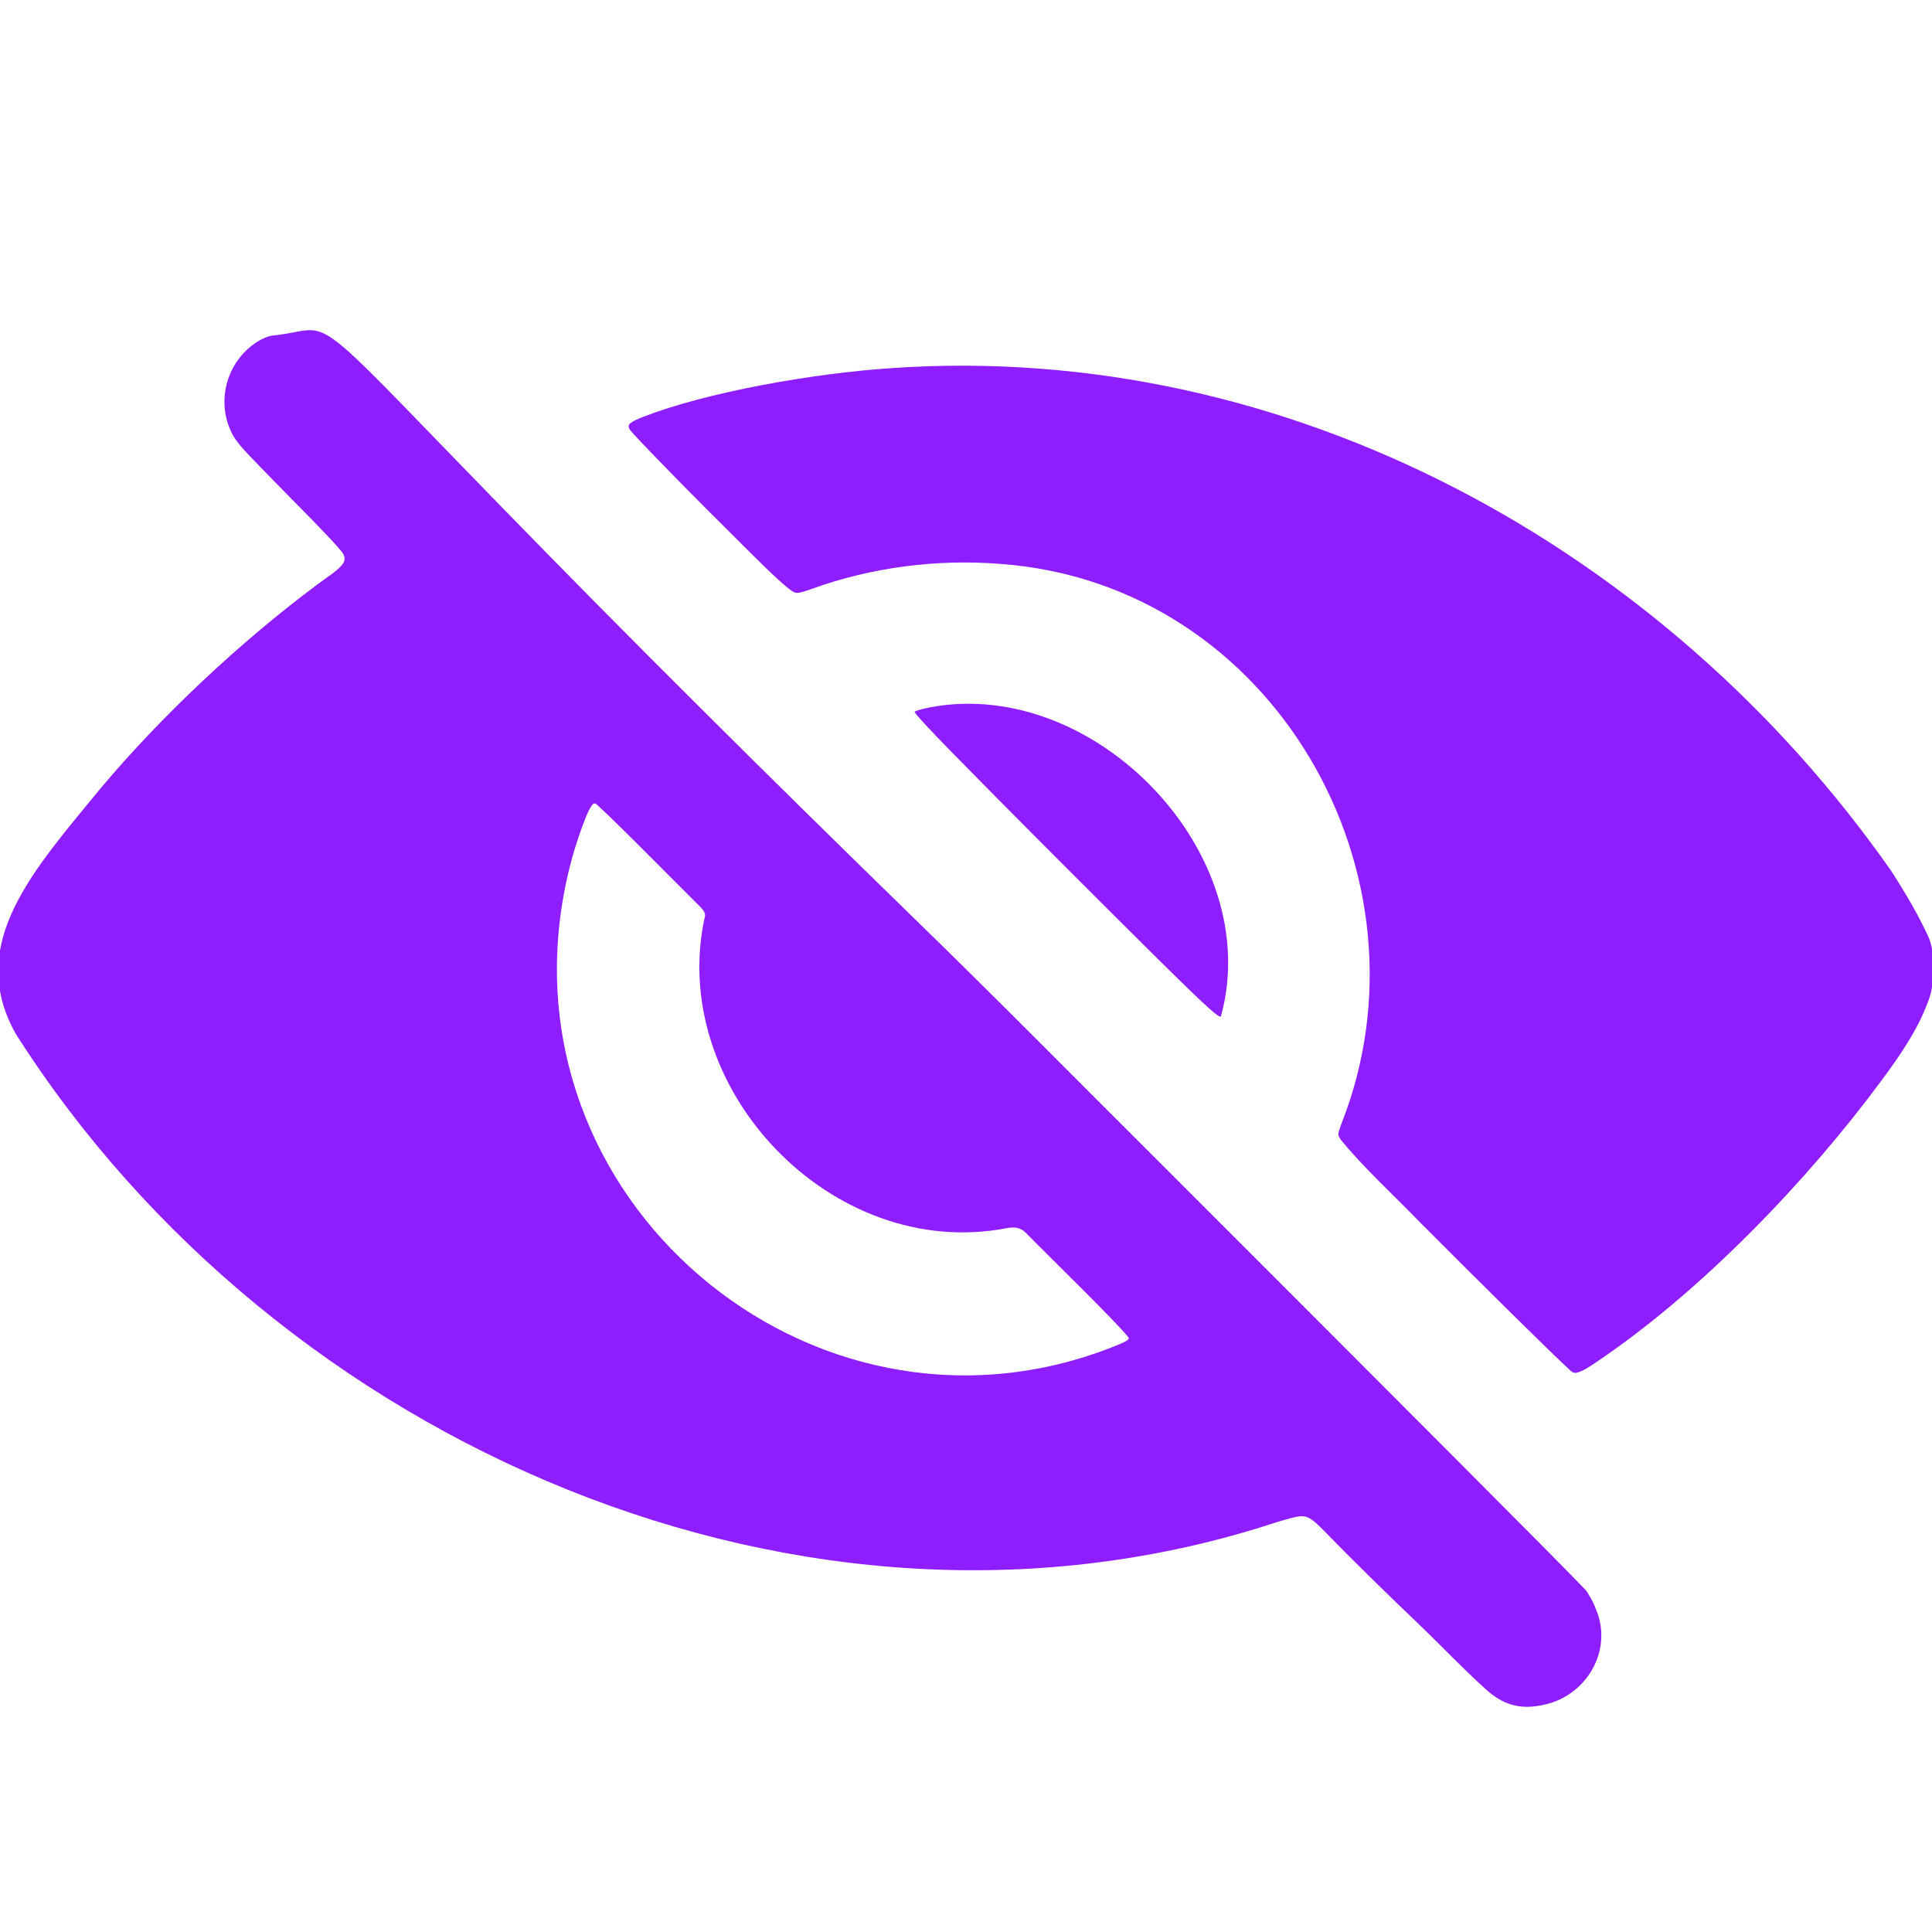
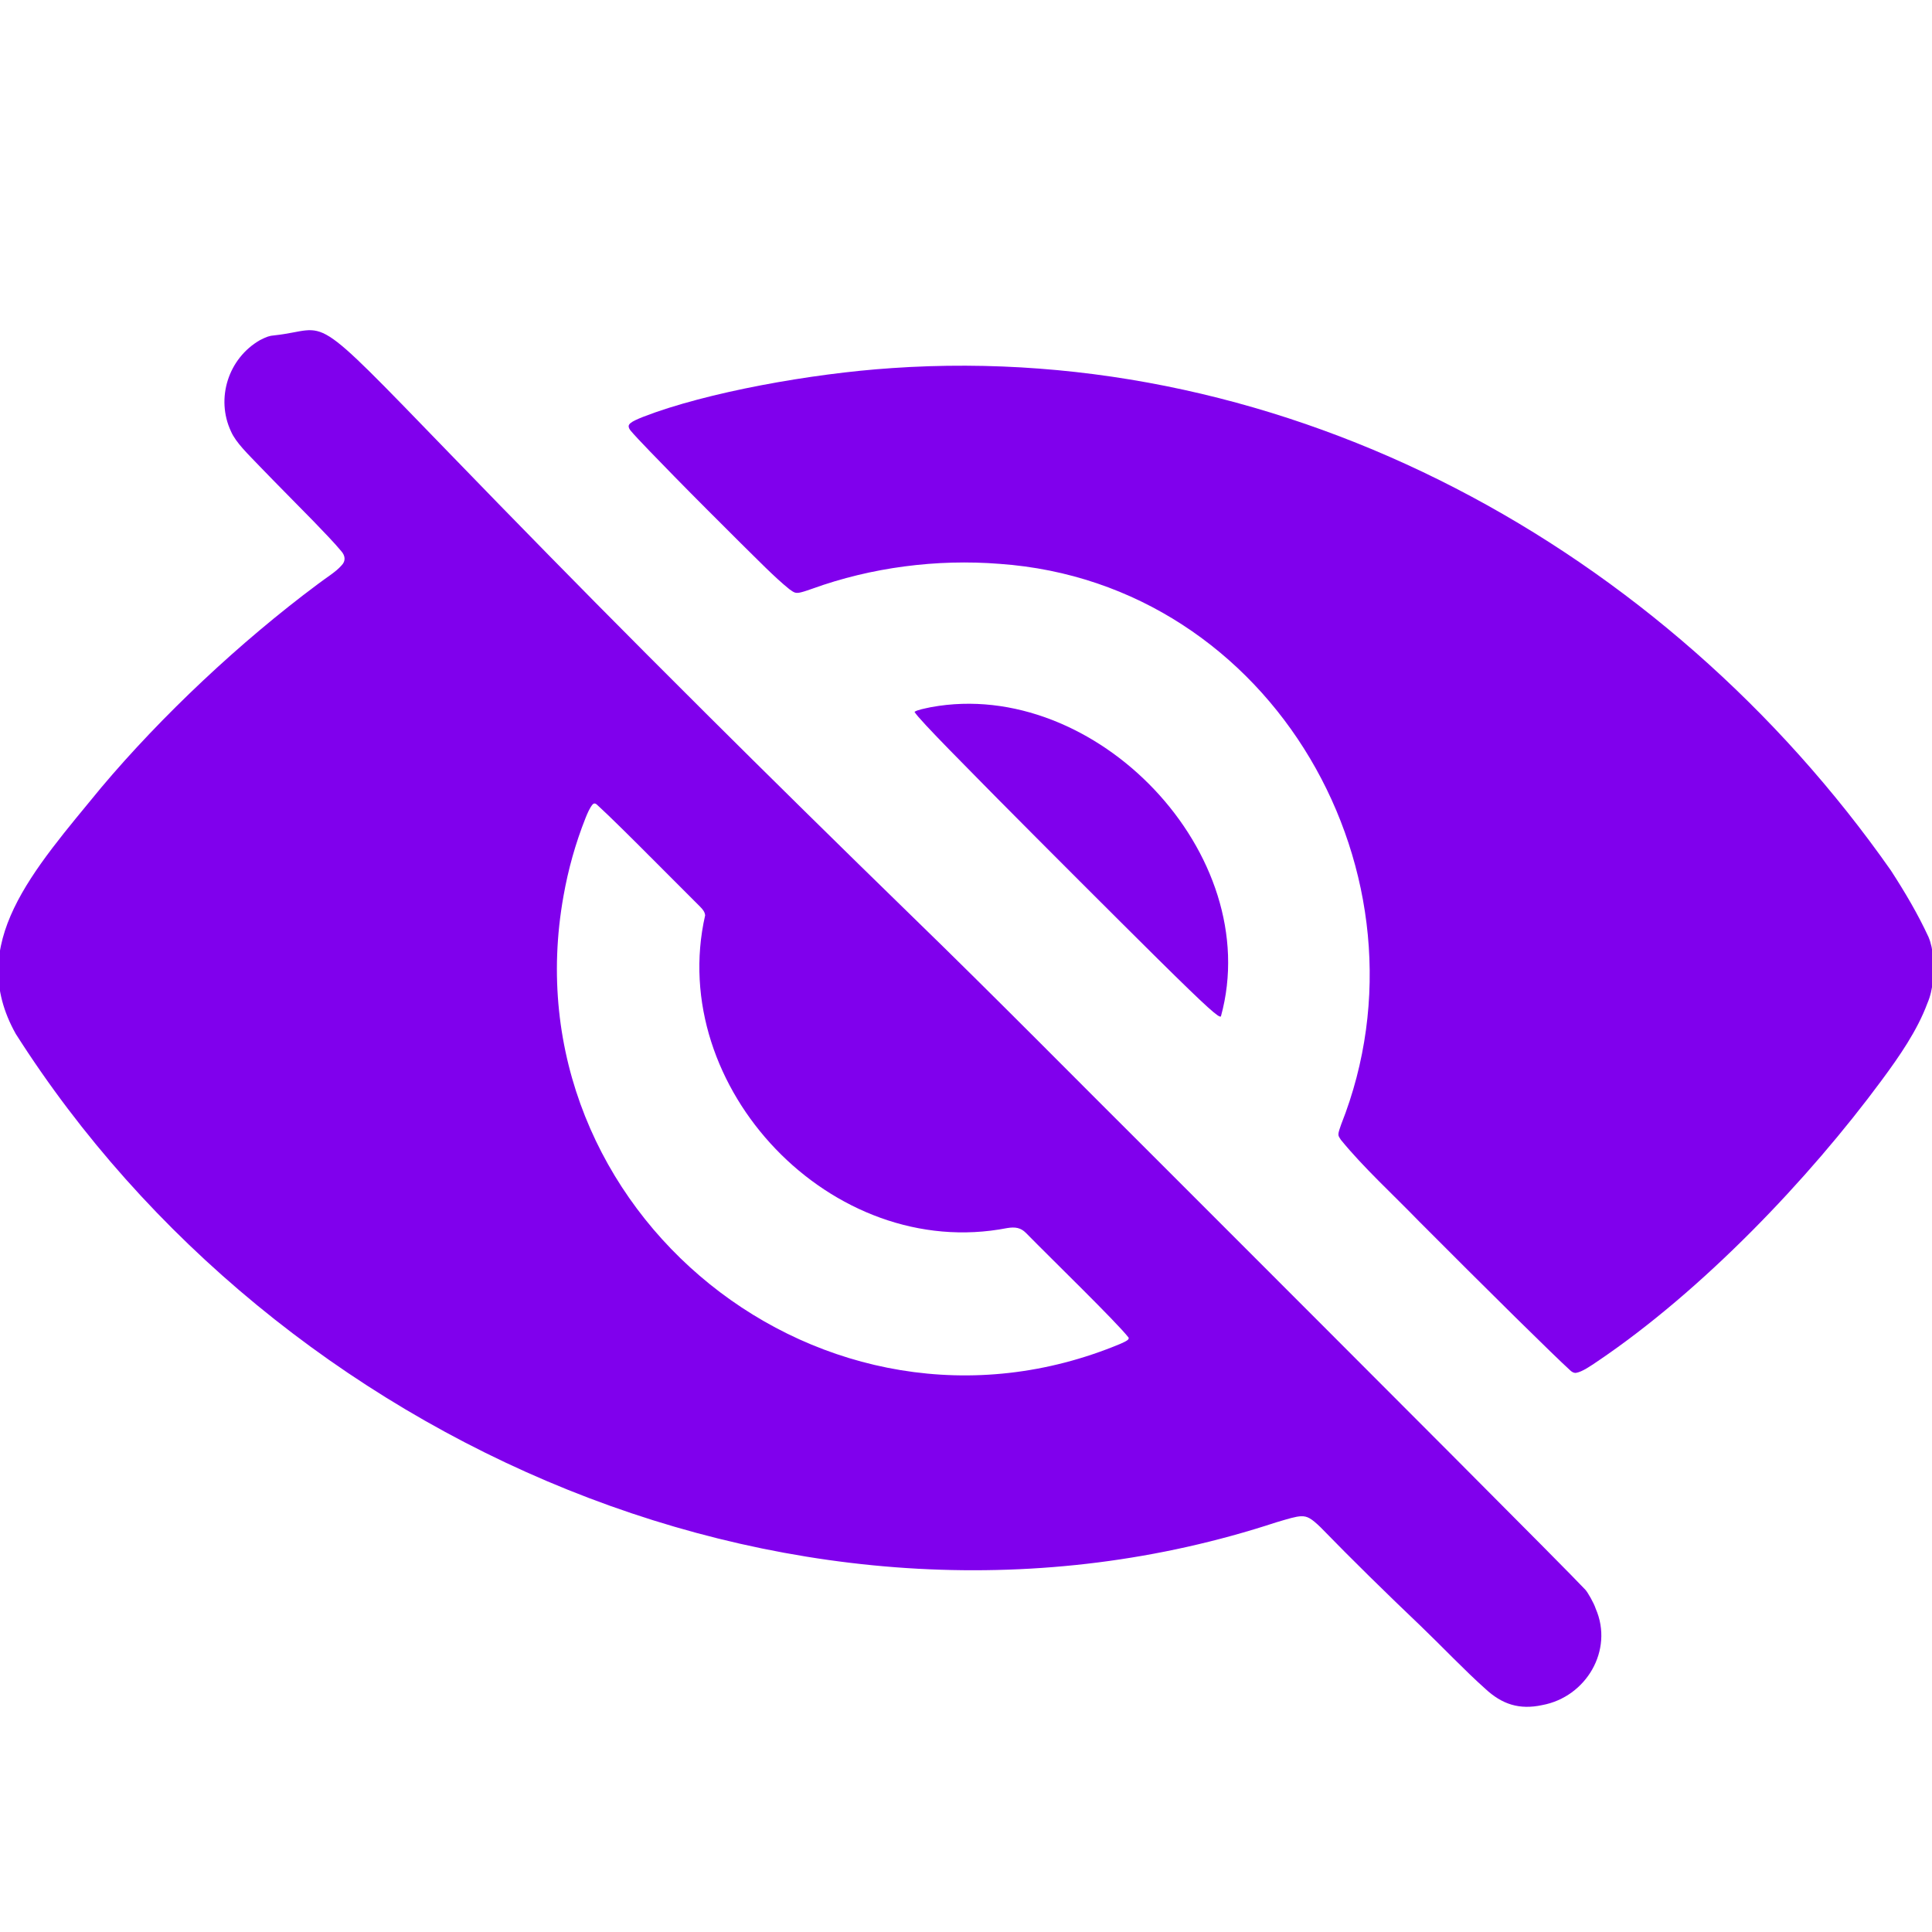
<svg xmlns="http://www.w3.org/2000/svg" version="1.1" id="Layer_1" x="0px" y="0px" viewBox="0 0 900 900" style="enable-background:new 0 0 900 900;" xml:space="preserve">
  <style type="text/css">
- 	.st0{fill:#8e1dff;;}
+ 	.st0{fill:#8000ED;;}
</style>
  <g transform="translate(0,900) scale(0.1,-0.1)">
    <path class="st0" d="M1211.3,7415.7c-147.6-84.6-207.4-271.6-135.2-425.5c23.1-53.1,81.4-107.5,132.4-161.3   c82.9-86.1,170.1-173.1,252.1-257.2c41.8-43.2,100.2-103.8,129.2-139.3c18.5-20.7,21.9-45.8,1.1-66.4   c-26.5-30.9-74.8-59.3-110.5-87.1c-363.3-270.6-727.7-613.7-1009.4-948.3c-316.7-386.4-632.5-727.8-397.5-1146.9   C1289.4,2271.7,3759.2,1190.9,5944,1908c59.1,17.5,91.2,27.7,117.2,28.7c28.7,1,47.5-9.9,90.2-51.1   c151-155.2,305.6-306.5,465.5-458.9c96.7-92.7,207.6-209.6,302-293.5c78-72.7,159-99.1,265.2-76.2   c205.1,37.8,333.6,255.8,249.4,448.9c-8.4,26.4-37.9,77.8-48.6,88.8c-97.3,103.7-895.3,902.6-1979,1986.4   c-387.2,385.2-764.4,769-1163.4,1156.4c-314.8,306.4-685.1,671.1-955.9,940.9c-401.9,400.5-639.3,641.3-961.8,972   c-83.5,85.8-159.2,163.7-226.2,233c-672.7,694.6-555.9,582.7-820.4,554.4c-23.4-1.8-36.4-6.7-65.6-21.5L1211.3,7415.7z    M3028.1,5009.8c61.3-61.3,169.7-170,233.5-233.8c11.4-11.5,21.9-23.8,23.2-40.1c-182.3-801.8,590.3-1615.7,1406.6-1456.8   c38.8,6.4,63.9,1.6,87.9-22.6c125-127.3,418.9-412.2,478-487.3c1.6-4,0.4-7.6-4.8-11.8c-6.2-5-17.8-10.7-33.6-17.6   c-1377.1-573.9-2857.5,619-2593.9,2086.2c21.7,123,55.4,244.5,102.9,364.1c8.1,20.4,19.8,47.5,32.5,62.2c7,7.5,14,5.2,20.4-0.7   c53.1-48,181.5-175.5,246.4-241L3028.1,5009.8z" />
    <path class="st0" d="M4151.4,7285c-368.7-24.5-861-112.6-1154.3-226.4c-14.3-5.6-27.2-11.1-37.8-16.2   c-19.1-9.3-30.2-17.7-30.8-27.5c0-7.9,4.1-14.7,9.7-21.5c27-33.1,141.8-150.1,202.6-212.5c103-105.3,208.3-209.8,312.8-314.1   c70-68.5,155-156.6,223.8-211.7c22.8-16.2,28.5-21.2,57.6-13.4c17,4.3,31.9,10.3,49.4,16c273.8,99,579,139,872.6,115.6   C5932.4,6283,6706,4917.9,6247.6,3761.8c-2.9-8.6-5.6-15.6-8-23.5c-9.3-29.5-3.7-30.6,6.5-47.8   c104.4-128.4,245.2-256.9,365.1-380.8c152.2-152.4,296.1-296.4,448.8-446.8c122.8-120.9,216.2-211.8,255.8-247.7   c7.4-6.5,14.7-10.9,24.5-10.8c29.9,4.2,71.7,34.1,100.8,53.6c490.1,330.7,983.8,848.4,1324.4,1309.6   c82,110.9,165.4,230.7,212.8,358.2c28.5,65.9,31.3,142,26.5,214.5c-2.6,33.7-8.5,64.7-21.2,95.1   c-49.4,106.8-109.5,208.4-175.1,309.7C7754.7,6447.5,6002.3,7412.6,4153.4,7285.2L4151.4,7285z" />
    <path class="st0" d="M4335.5,5705.5c-24.8-5.5-62.4-12-75.4-21.6c18.9-35.2,286.6-301.8,386.9-404.5   c224.3-226.4,552.9-554.7,746.4-746.3c235.5-232.8,285.8-276.2,294.1-267.9c208,756-584.4,1581.2-1349.8,1440.7L4335.5,5705.5z" />
  </g>
</svg>
